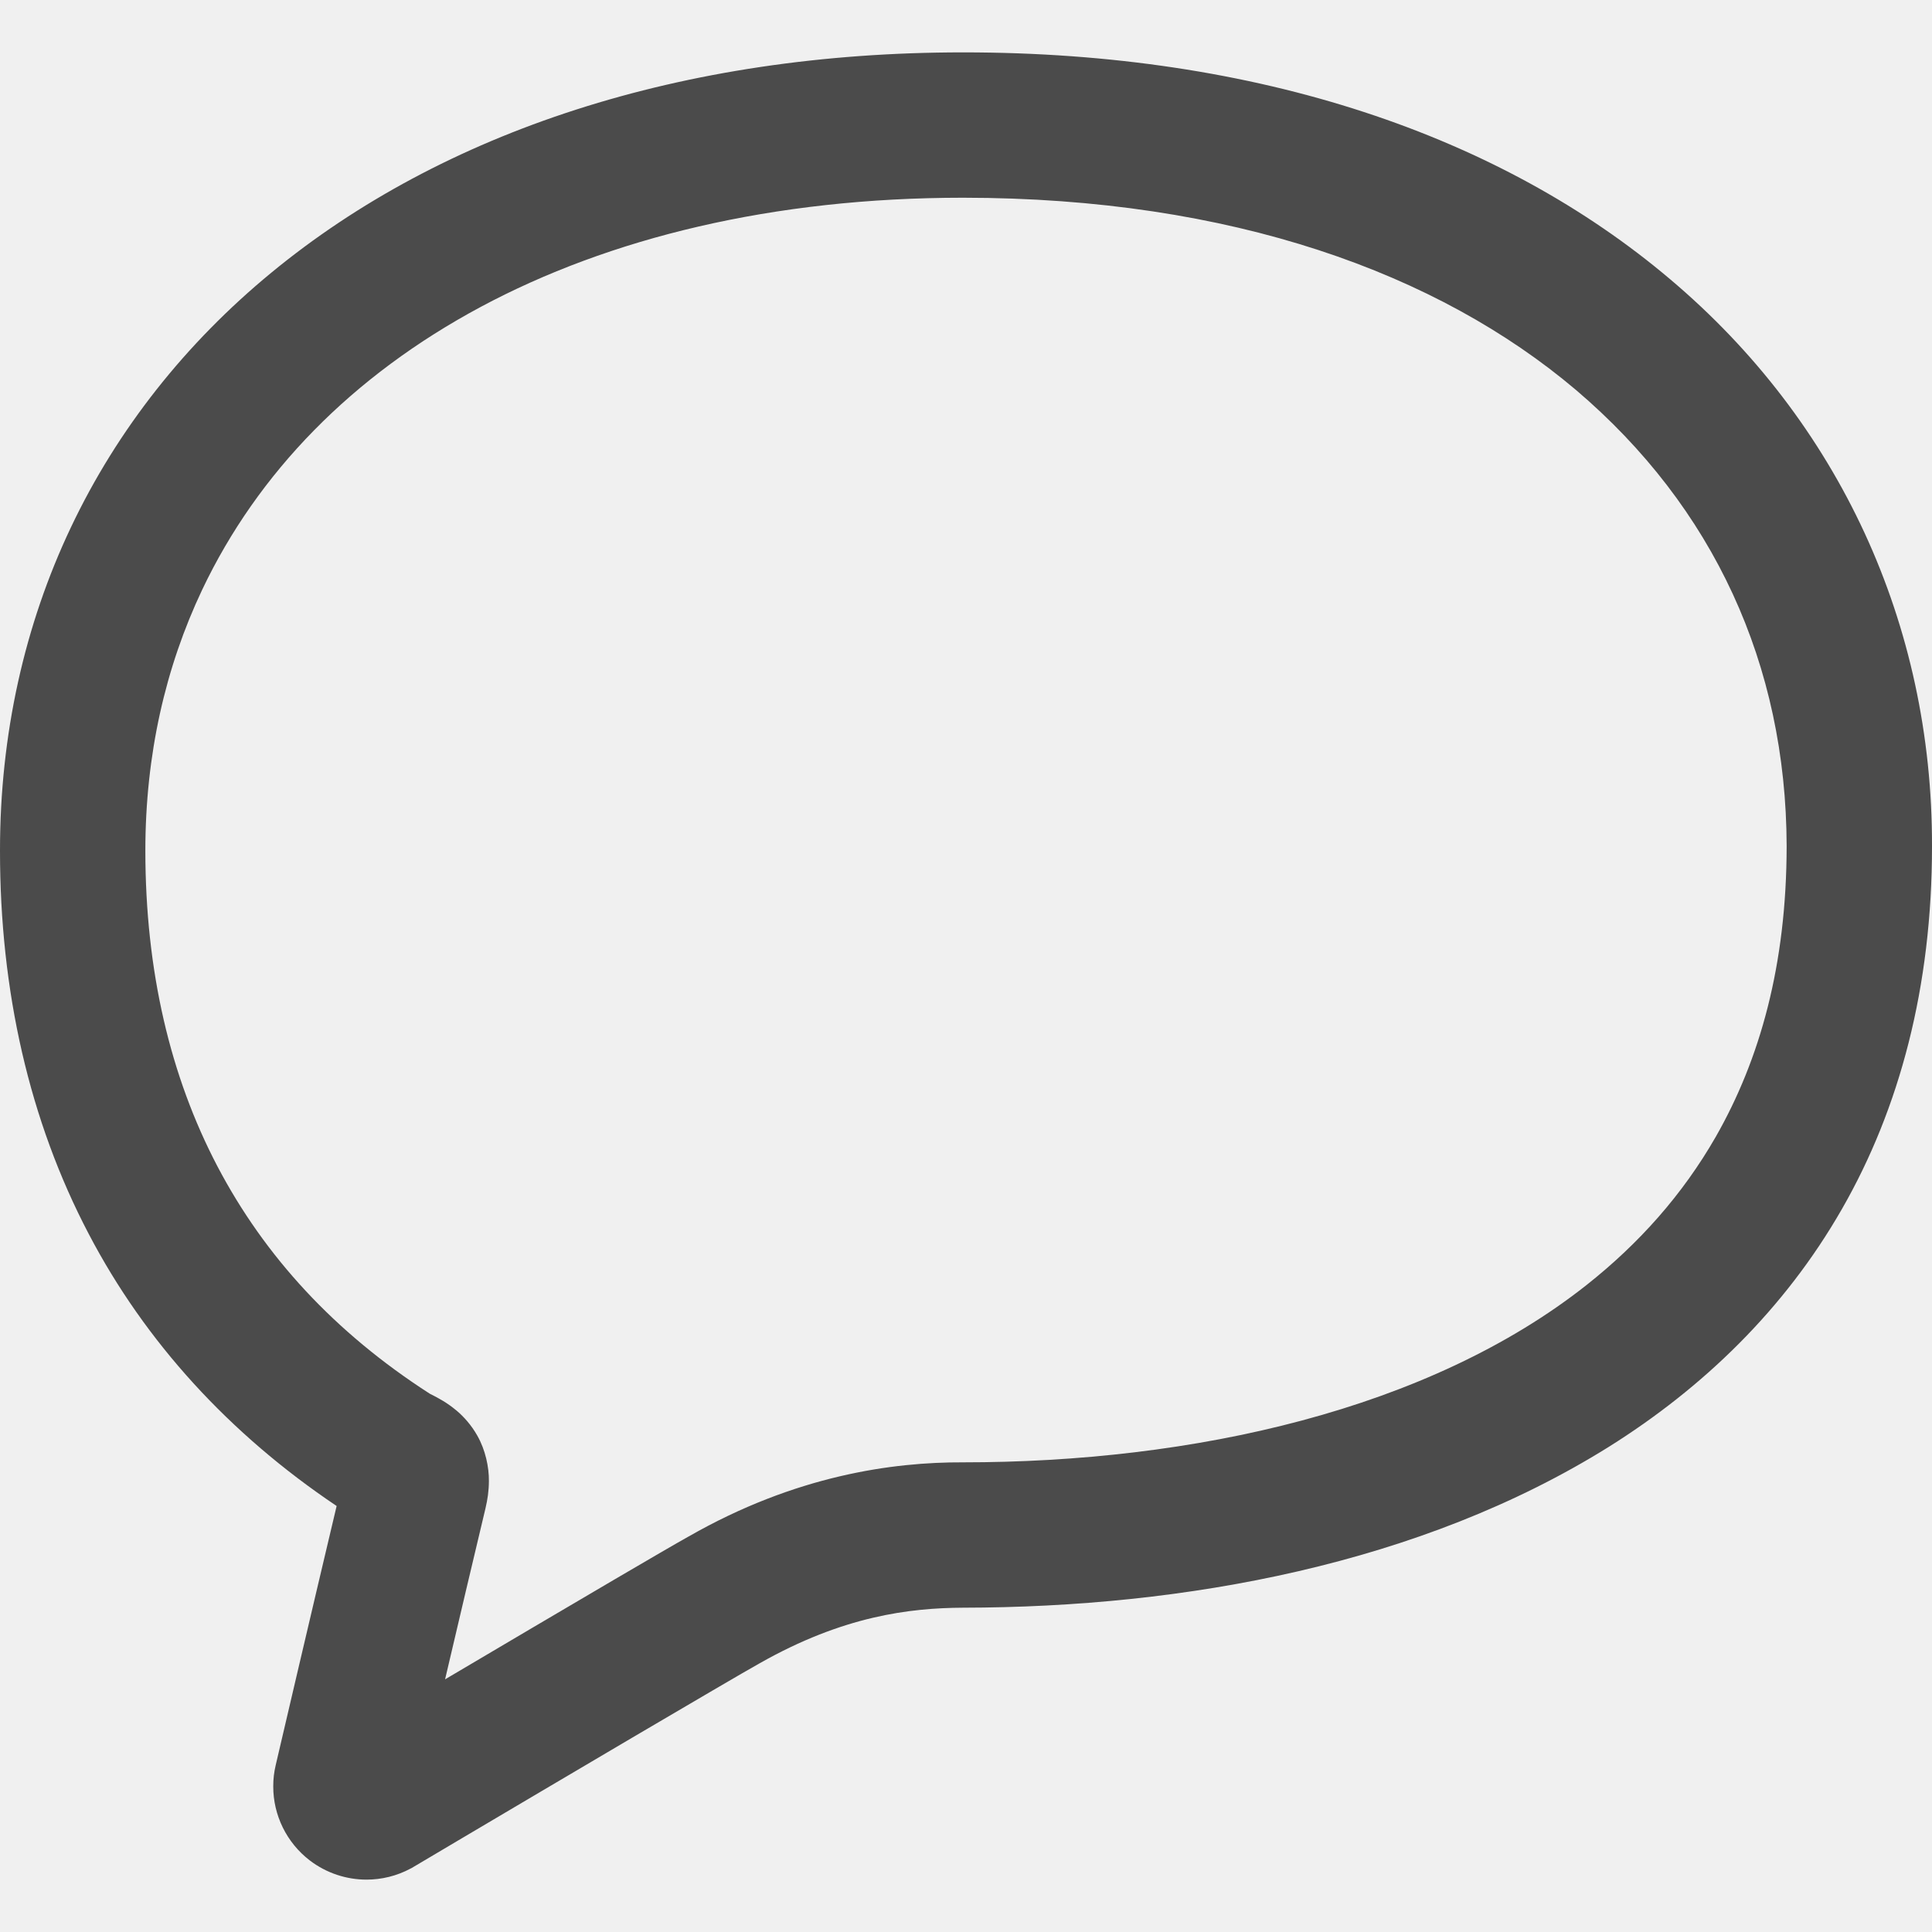
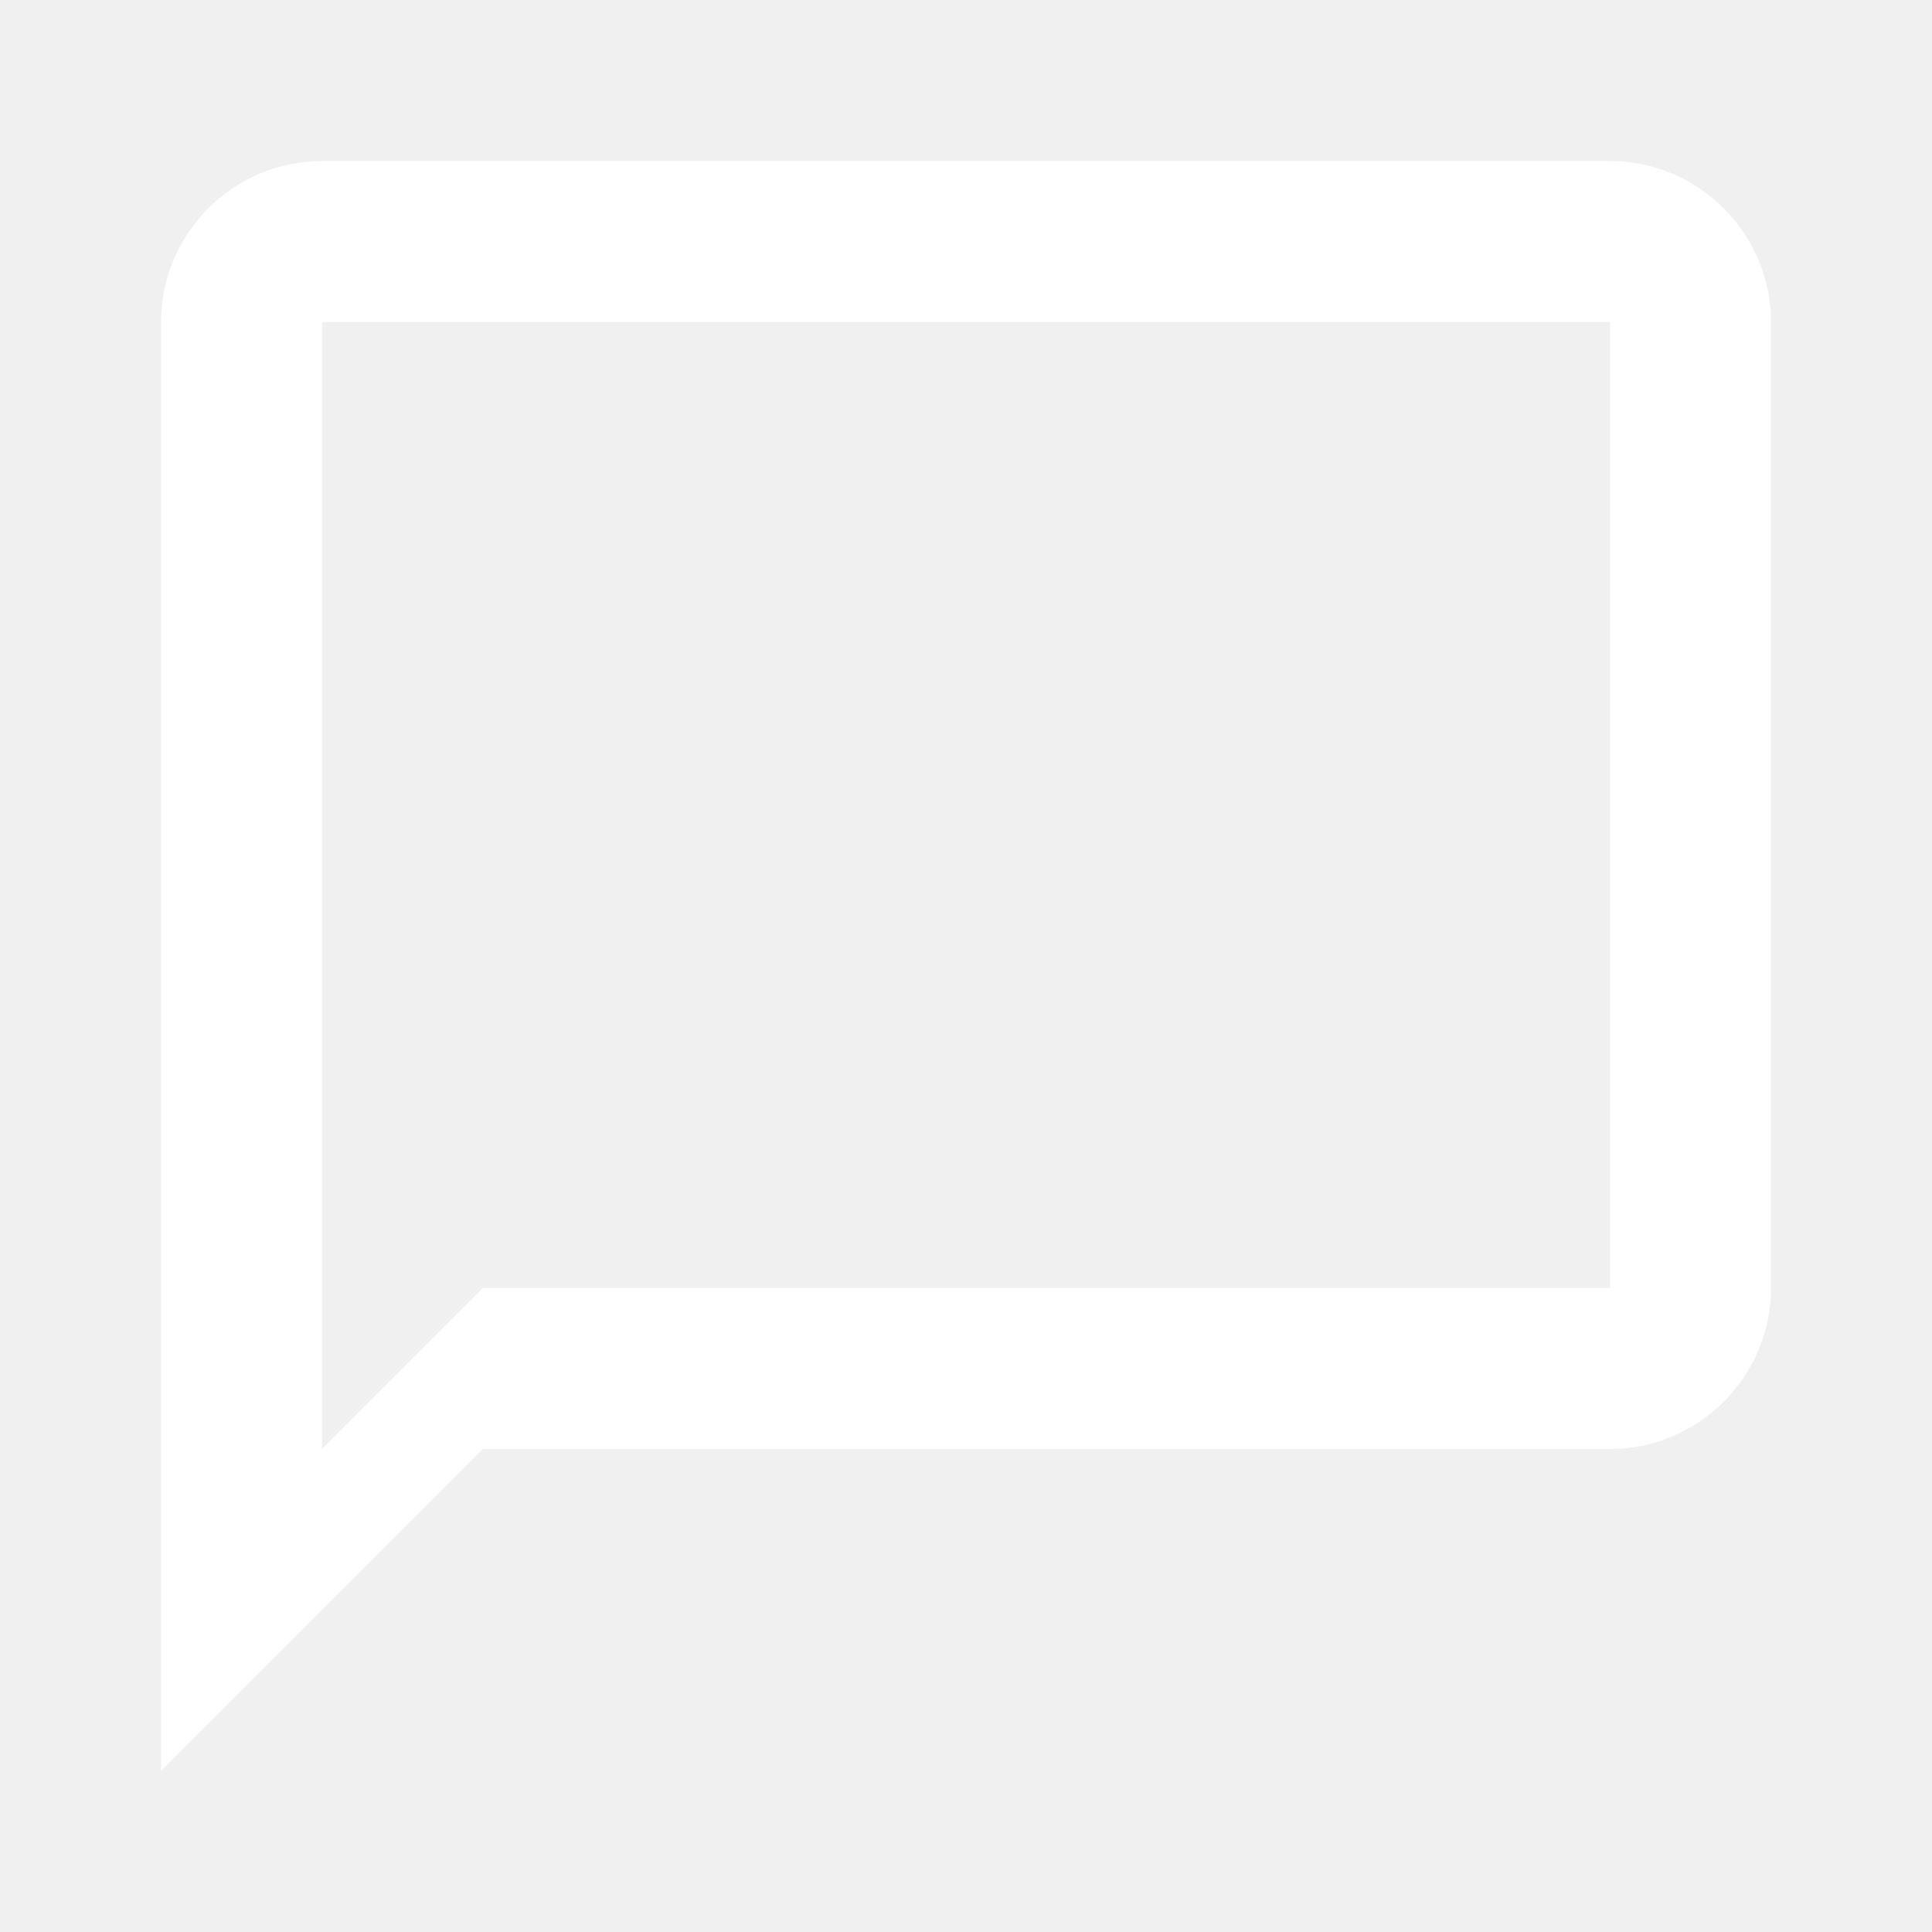
- <svg xmlns="http://www.w3.org/2000/svg" version="1.1" id="_x32_" x="0px" y="0px" viewBox="0 0 512 512" style="width: 16px; height: 16px; opacity: 1;" xml:space="preserve">
-   <style type="text/css">
- 	.st0{fill:#4B4B4B;}
- </style>
-   <g>
-     <path class="st0" d="M442.539,73.946C397.7,36.018,333.59,13.863,255.205,13.881c-74.398,0-137.905,20.981-183.337,58.411   c-22.692,18.686-40.758,41.491-53.06,67.428C6.498,165.648-0.01,194.641,0,225.422c-0.018,37.214,7.777,71.586,23.511,101.577   c15,28.664,37.298,53.04,65.699,72.103c-6.715,28.269-16.148,68.67-16.148,68.689c-0.432,1.815-0.658,3.706-0.648,5.624   c-0.019,7.59,3.526,14.896,9.668,19.608l0.038,0.028l0.009,0.01c4.402,3.348,9.706,5.06,15,5.06c3.987,0,8.031-0.969,11.68-2.934   l0.367-0.188l0.357-0.216c0.01-0.01,5.069-3.01,12.856-7.618c11.671-6.903,29.435-17.407,45.291-26.745   c7.919-4.665,15.366-9.038,21.32-12.508c5.916-3.46,10.477-6.104,12.16-7.034l0.085-0.047l0.113-0.066   c22.1-12.526,39.704-14.633,53.849-14.708c58.692-0.085,121.212-11.464,171.13-42.62c24.894-15.602,46.561-36.413,61.806-63.056   c15.272-26.624,23.886-58.853,23.858-96.16C512.122,165.544,487.417,111.78,442.539,73.946z M454.709,301.24   c-8.812,15.375-20.37,28.316-34.232,39.282c-20.774,16.429-46.862,28.288-75.479,35.934c-28.598,7.664-59.642,11.088-89.792,11.078   c-18.517-0.075-44.379,3.414-72.761,19.683v-0.009c-3.14,1.749-10.128,5.822-19.345,11.219   c-13.222,7.759-30.62,18.019-45.15,26.614c3.545-15.094,7.655-32.576,10.73-45.413v-0.019c0.509-2.144,0.874-4.468,0.884-7.11   c0.037-3.724-0.922-8.266-3.075-12.046c-1.59-2.832-3.639-5.06-5.436-6.583c-2.736-2.285-4.796-3.273-5.944-3.903l-1.157-0.592   l-0.131-0.076C88.665,353.095,70.166,332.97,57.63,309.11c-12.517-23.896-19.1-51.78-19.11-83.689   c0.01-25.401,5.295-48.526,15.085-69.188c14.718-30.94,39.668-56.604,73.786-74.896c34.091-18.254,77.398-28.937,127.814-28.937   c71.276,0.019,125.933,20.031,162.45,50.952c36.47,31.025,55.702,72.799,55.824,120.864   C473.452,255.723,466.417,280.729,454.709,301.24z" style="fill: rgb(75, 75, 75);" />
-   </g>
+ <svg xmlns="http://www.w3.org/2000/svg" height="24px" viewBox="0 0 24 24" width="24px" fill="#FFFFFF">
+   <path d="M0 0h24v24H0V0z" fill="none" />
+   <path d="M20 2H4c-1.1 0-2 .9-2 2v18l4-4h14c1.1 0 2-.9 2-2V4c0-1.1-.9-2-2-2zm0 14H6l-2 2V4h16v12z" />
</svg>
